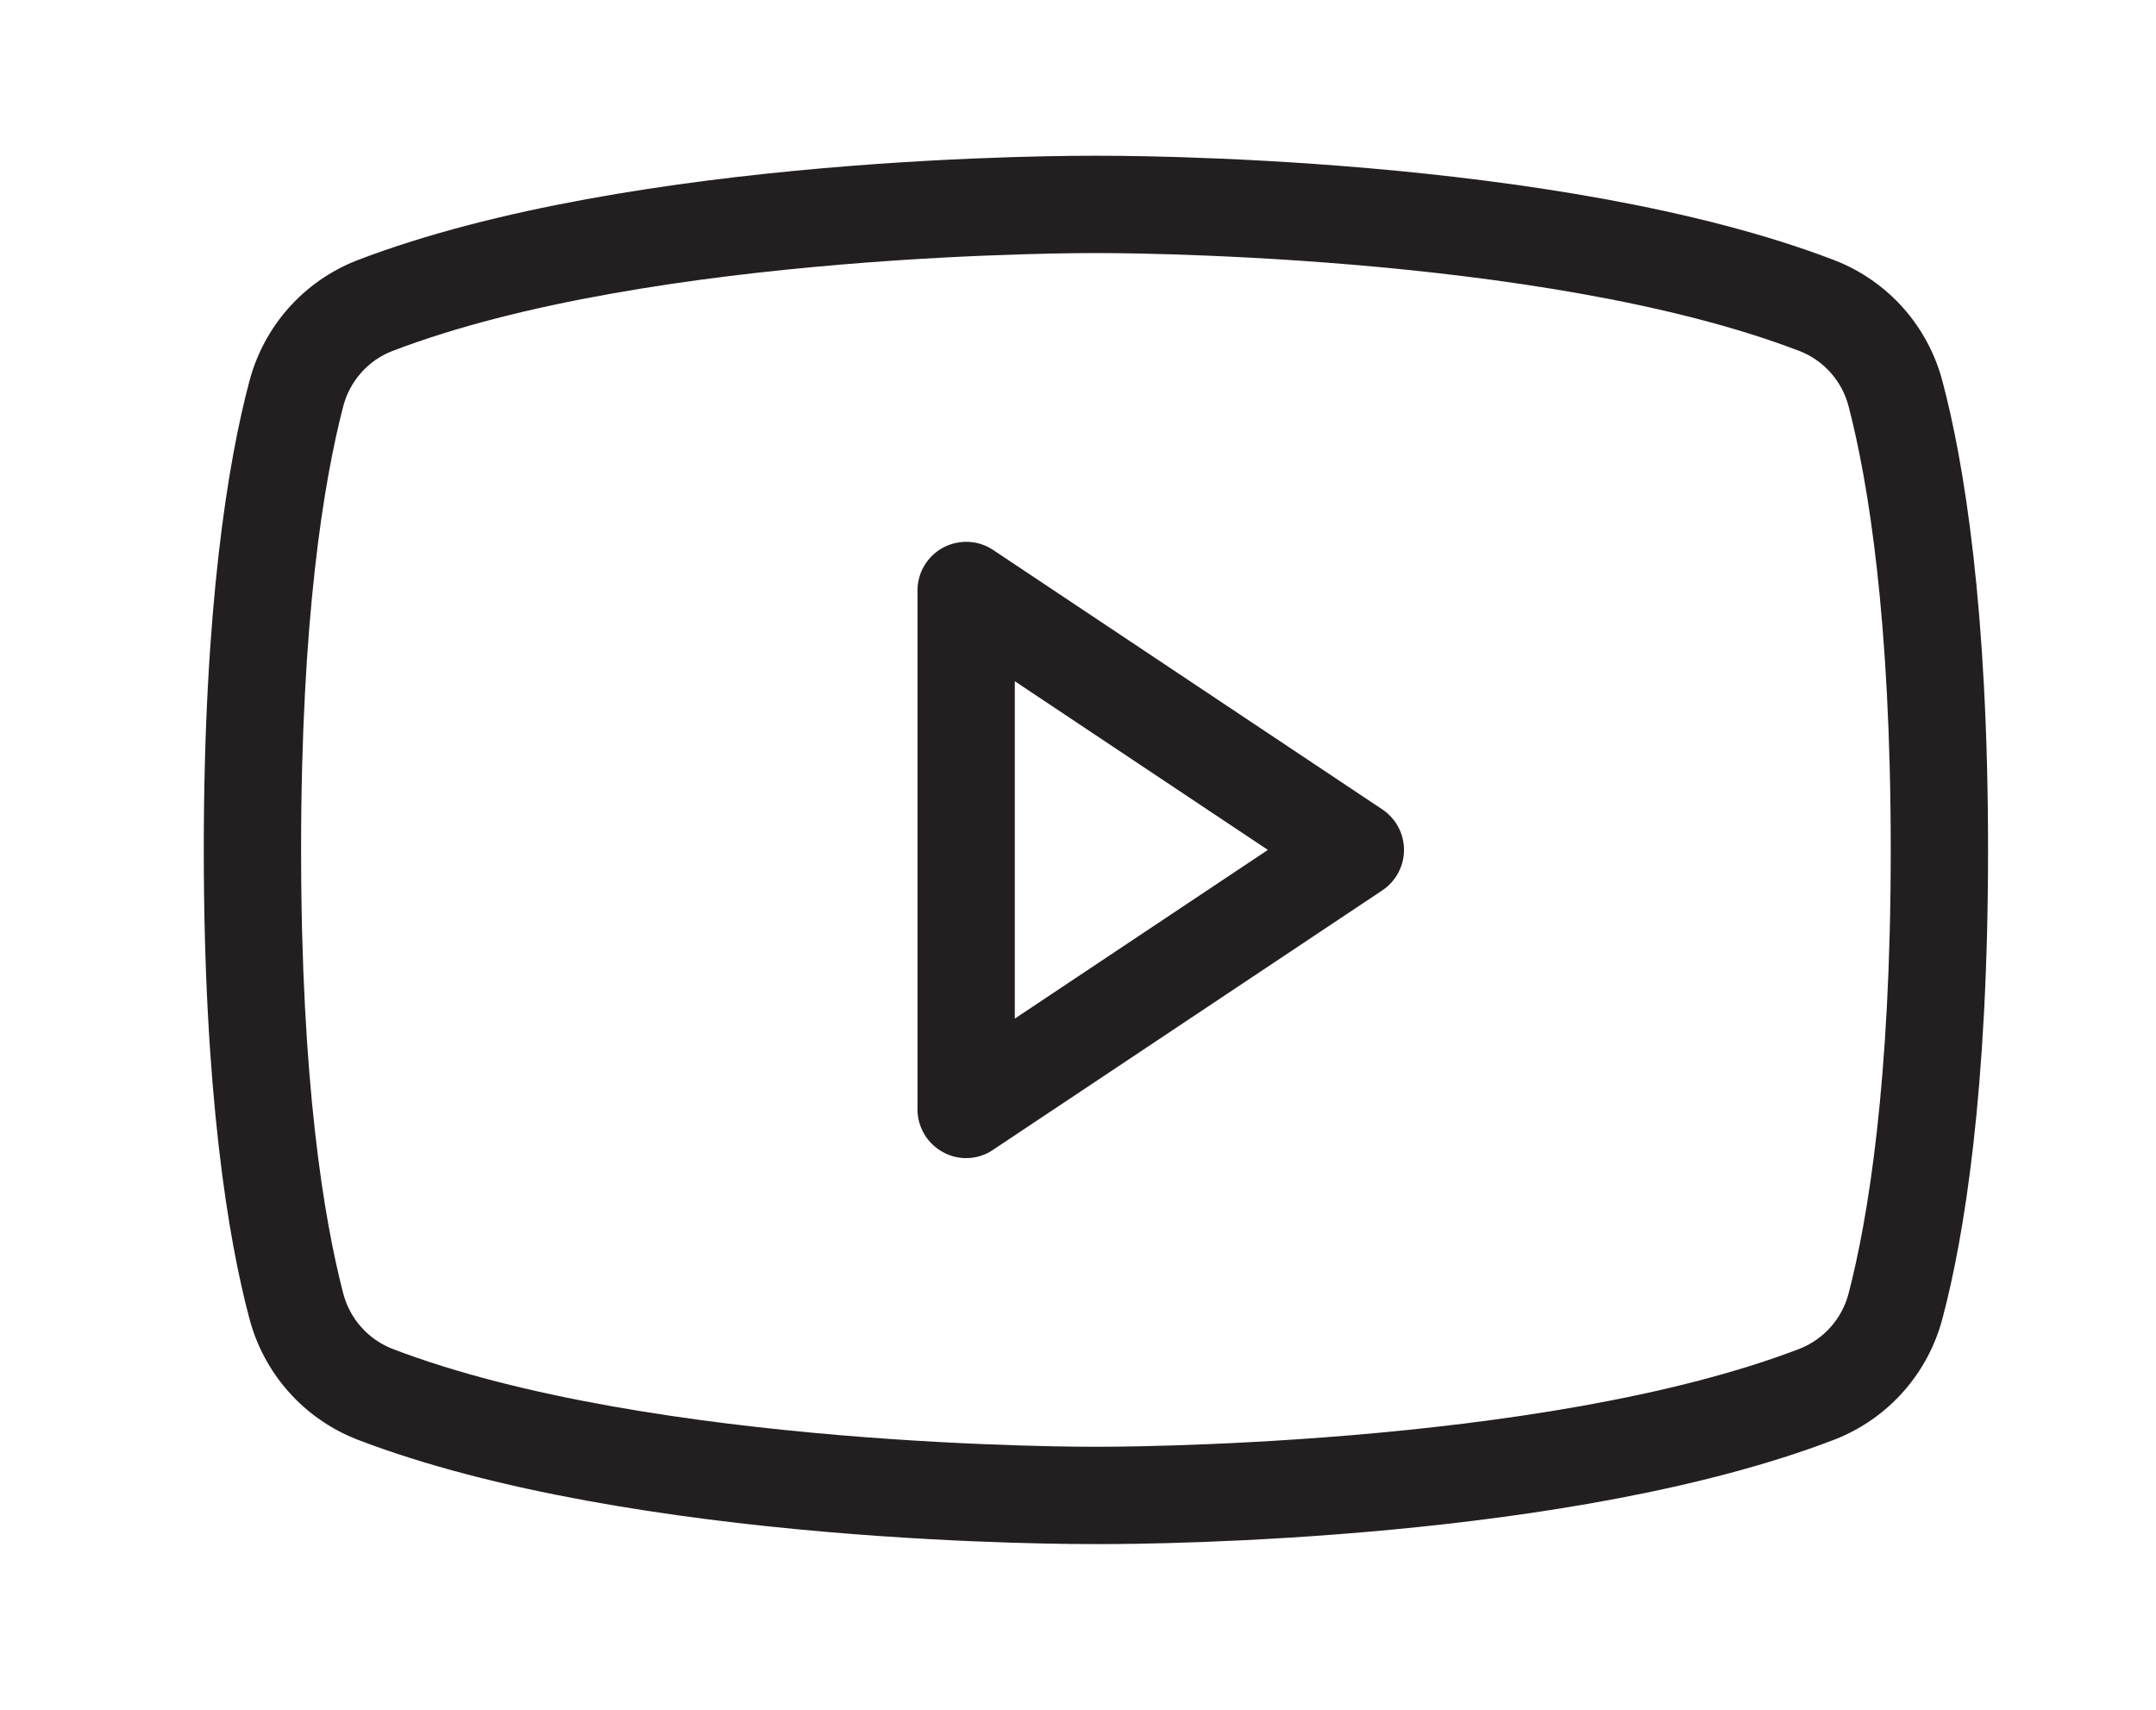
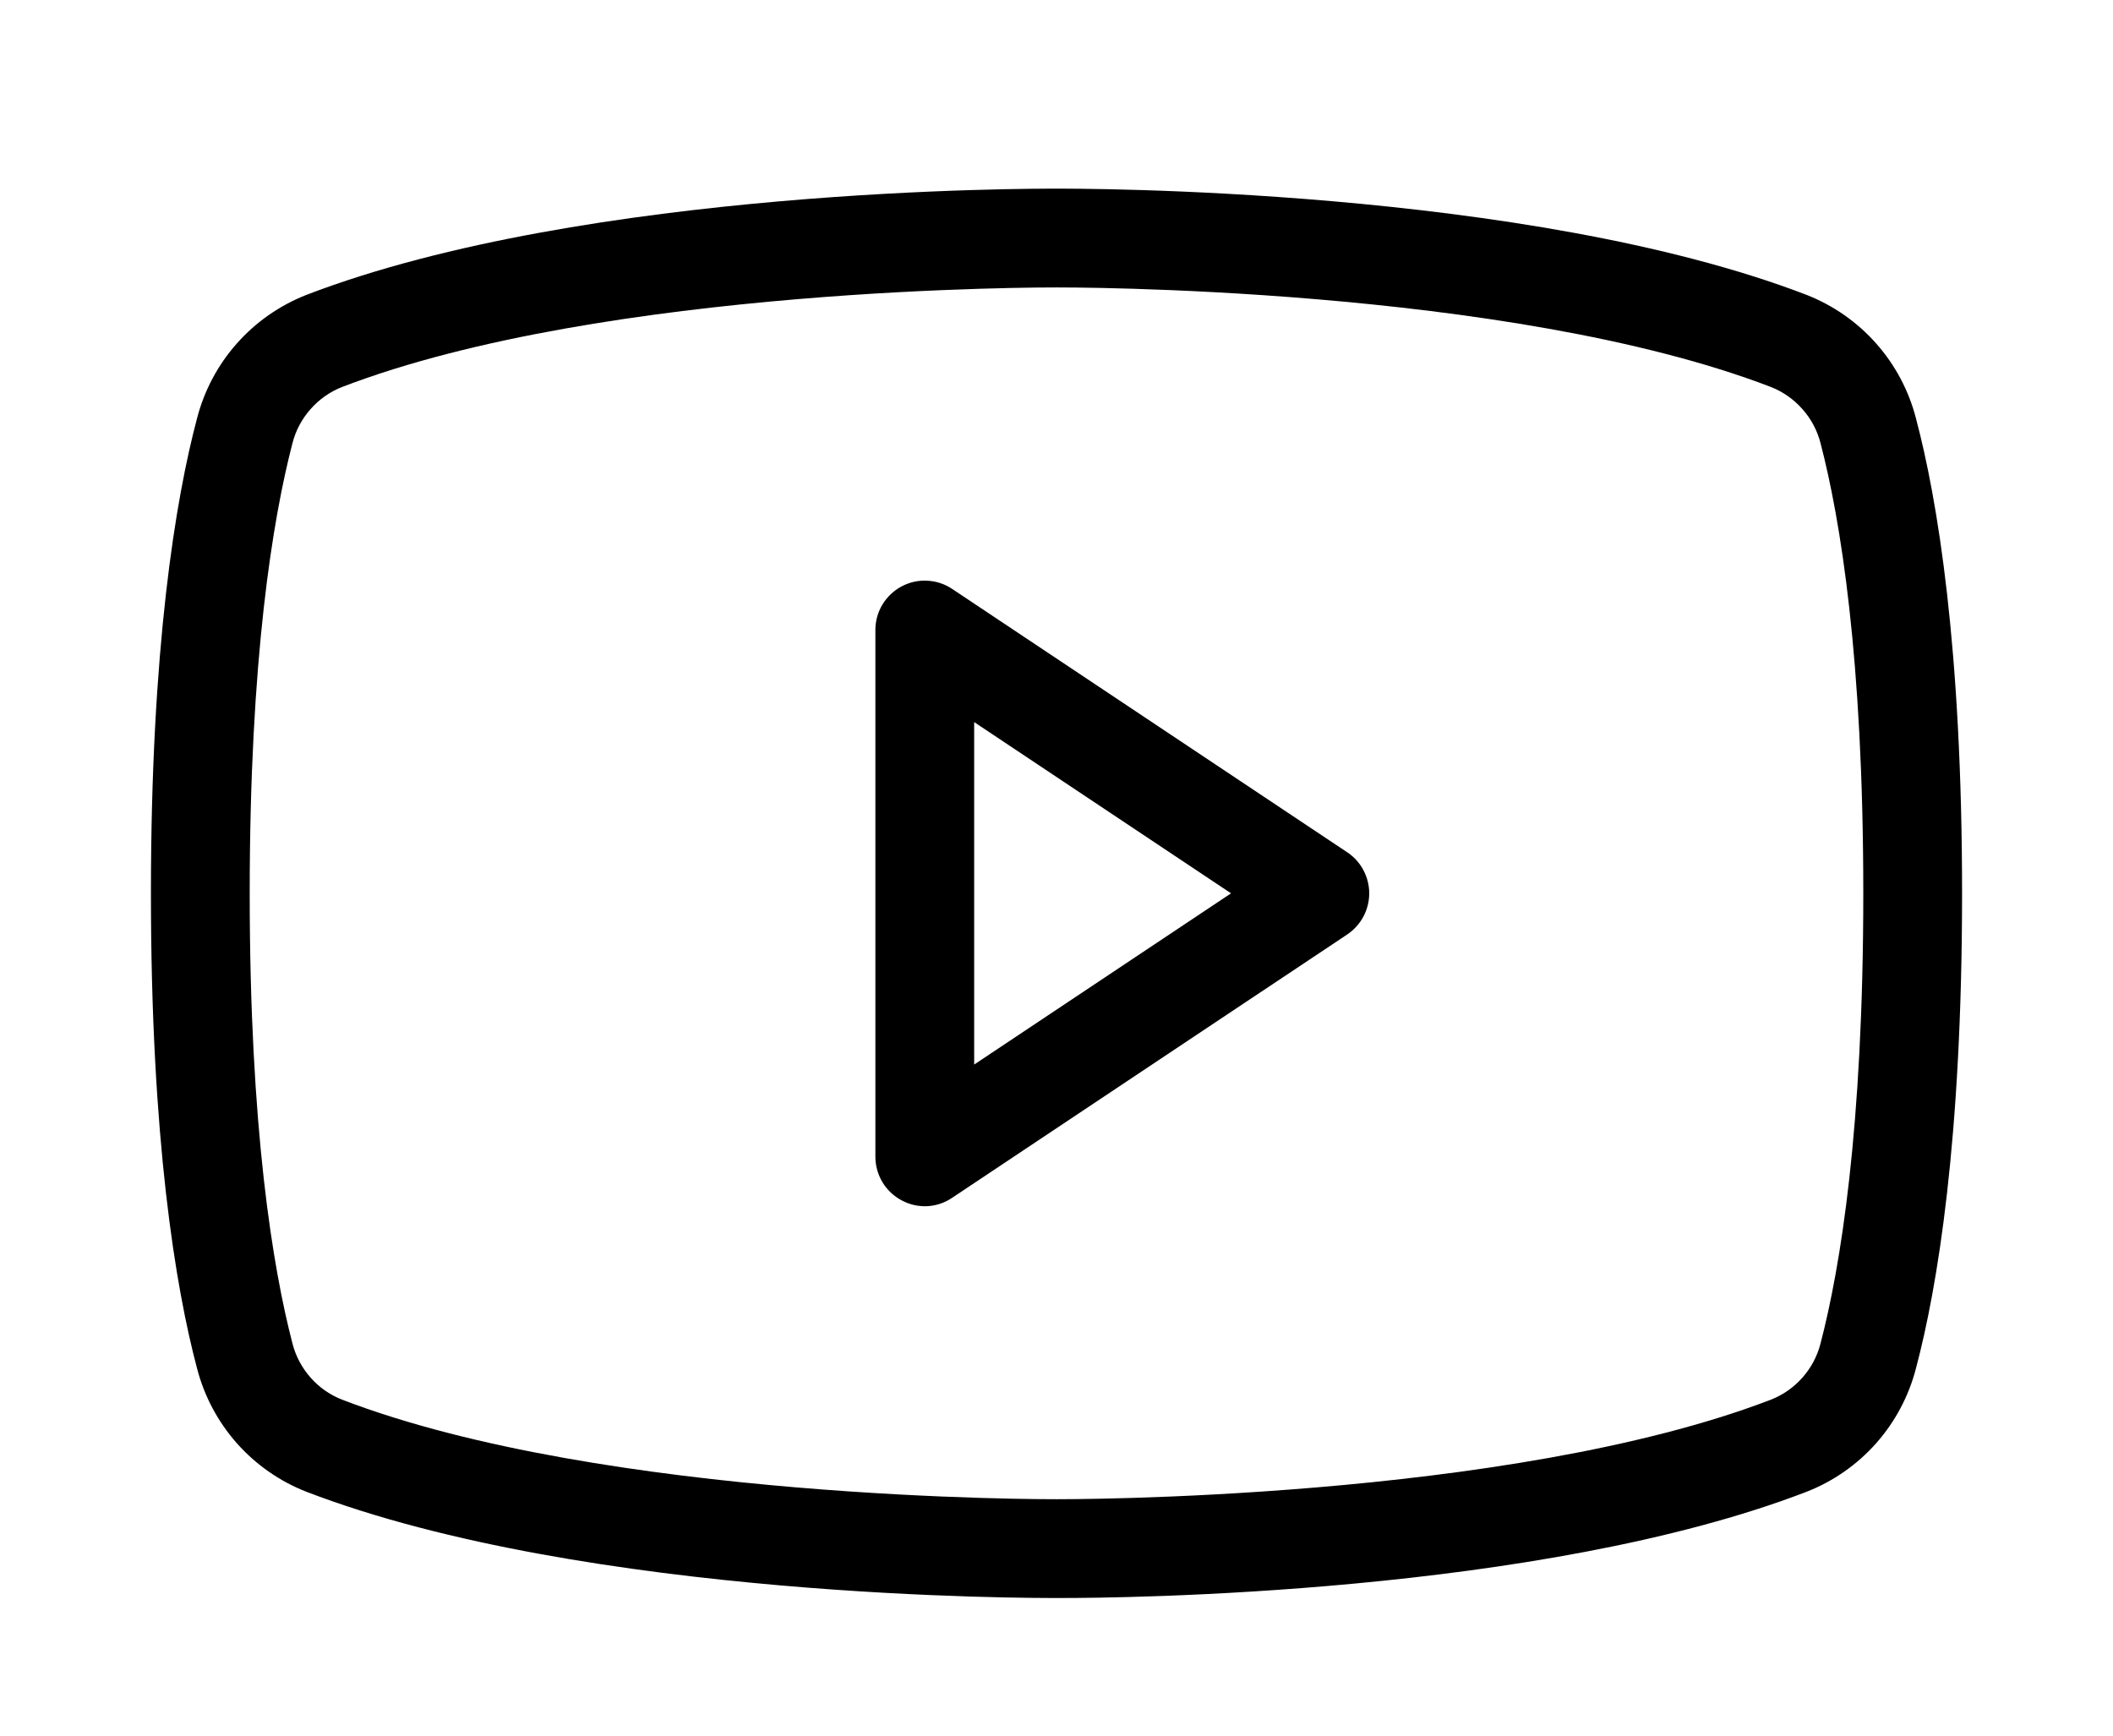
- <svg xmlns="http://www.w3.org/2000/svg" width="29" height="23" viewBox="0 0 29 23" fill="none">
-   <path d="M18.592 10.887L13.355 7.396C13.257 7.331 13.143 7.294 13.025 7.289C12.907 7.284 12.79 7.311 12.686 7.366C12.582 7.422 12.495 7.505 12.434 7.607C12.373 7.708 12.341 7.824 12.341 7.942V14.924C12.341 15.043 12.374 15.159 12.435 15.261C12.497 15.363 12.585 15.446 12.69 15.502C12.793 15.558 12.91 15.584 13.027 15.578C13.145 15.572 13.258 15.535 13.355 15.469L18.592 11.978C18.682 11.918 18.756 11.837 18.807 11.742C18.858 11.647 18.885 11.541 18.885 11.433C18.885 11.325 18.858 11.218 18.807 11.123C18.756 11.028 18.682 10.947 18.592 10.887ZM13.65 13.702V9.164L17.054 11.433L13.65 13.702ZM26.13 5.138C26.035 4.77 25.854 4.43 25.602 4.145C25.35 3.861 25.033 3.64 24.679 3.502C20.959 2.073 14.992 2.095 14.741 2.095C14.49 2.095 8.523 2.073 4.803 3.502C4.449 3.64 4.132 3.861 3.88 4.145C3.628 4.43 3.447 4.77 3.352 5.138C3.068 6.207 2.741 8.171 2.741 11.433C2.741 14.694 3.068 16.658 3.352 17.727C3.447 18.095 3.628 18.436 3.88 18.72C4.132 19.005 4.449 19.225 4.803 19.364C8.523 20.793 14.49 20.771 14.741 20.771H14.817C15.57 20.771 21.134 20.727 24.679 19.364C25.033 19.225 25.35 19.005 25.602 18.72C25.854 18.436 26.035 18.095 26.13 17.727C26.414 16.658 26.741 14.694 26.741 11.433C26.741 8.171 26.414 6.207 26.13 5.138ZM24.865 17.4C24.822 17.566 24.74 17.72 24.626 17.849C24.512 17.978 24.37 18.078 24.21 18.142C20.719 19.484 14.806 19.462 14.741 19.462C14.675 19.462 8.763 19.484 5.272 18.142C5.112 18.078 4.969 17.978 4.856 17.849C4.742 17.72 4.66 17.566 4.617 17.4C4.356 16.396 4.05 14.553 4.05 11.433C4.05 8.313 4.356 6.469 4.617 5.465C4.66 5.299 4.742 5.145 4.856 5.016C4.969 4.887 5.112 4.787 5.272 4.724C8.763 3.382 14.675 3.404 14.741 3.404C14.806 3.404 20.719 3.382 24.21 4.724C24.37 4.787 24.512 4.887 24.626 5.016C24.74 5.145 24.822 5.299 24.865 5.465C25.126 6.469 25.432 8.313 25.432 11.433C25.432 14.553 25.126 16.396 24.865 17.4Z" fill="#231F20" />
+ <svg xmlns="http://www.w3.org/2000/svg" width="28" height="23" viewBox="0 0 28 23">
+   <path d="M17.851 11.293L12.614 7.802C12.516 7.737 12.402 7.7 12.284 7.695C12.166 7.689 12.049 7.716 11.945 7.772C11.841 7.828 11.754 7.911 11.693 8.012C11.632 8.113 11.6 8.229 11.6 8.347V15.329C11.6 15.448 11.633 15.565 11.694 15.667C11.756 15.769 11.844 15.852 11.949 15.907C12.052 15.963 12.169 15.989 12.286 15.984C12.404 15.978 12.517 15.94 12.614 15.875L17.851 12.384C17.941 12.324 18.015 12.243 18.066 12.148C18.117 12.053 18.144 11.946 18.144 11.838C18.144 11.73 18.117 11.624 18.066 11.529C18.015 11.434 17.941 11.352 17.851 11.293ZM12.909 14.107V9.569L16.313 11.838L12.909 14.107ZM25.389 5.544C25.294 5.175 25.113 4.835 24.861 4.551C24.609 4.266 24.292 4.046 23.938 3.907C20.218 2.478 14.251 2.5 14 2.5C13.749 2.5 7.782 2.478 4.062 3.907C3.708 4.046 3.391 4.266 3.139 4.551C2.887 4.835 2.706 5.175 2.611 5.544C2.327 6.613 2 8.576 2 11.838C2 15.1 2.327 17.064 2.611 18.133C2.706 18.501 2.887 18.841 3.139 19.126C3.391 19.41 3.708 19.631 4.062 19.769C7.782 21.198 13.749 21.176 14 21.176H14.076C14.829 21.176 20.393 21.133 23.938 19.769C24.292 19.631 24.609 19.41 24.861 19.126C25.113 18.841 25.294 18.501 25.389 18.133C25.673 17.064 26 15.1 26 11.838C26 8.576 25.673 6.613 25.389 5.544ZM24.124 17.805C24.081 17.972 23.999 18.126 23.885 18.255C23.771 18.384 23.629 18.484 23.469 18.547C19.978 19.889 14.066 19.867 14 19.867C13.934 19.867 8.022 19.889 4.531 18.547C4.371 18.484 4.228 18.384 4.115 18.255C4.001 18.126 3.919 17.972 3.876 17.805C3.615 16.802 3.309 14.958 3.309 11.838C3.309 8.718 3.615 6.875 3.876 5.871C3.919 5.704 4.001 5.55 4.115 5.422C4.228 5.293 4.371 5.192 4.531 5.129C8.022 3.787 13.934 3.809 14 3.809C14.066 3.809 19.978 3.787 23.469 5.129C23.629 5.192 23.771 5.293 23.885 5.422C23.999 5.55 24.081 5.704 24.124 5.871C24.386 6.875 24.691 8.718 24.691 11.838C24.691 14.958 24.386 16.802 24.124 17.805Z" />
</svg>
